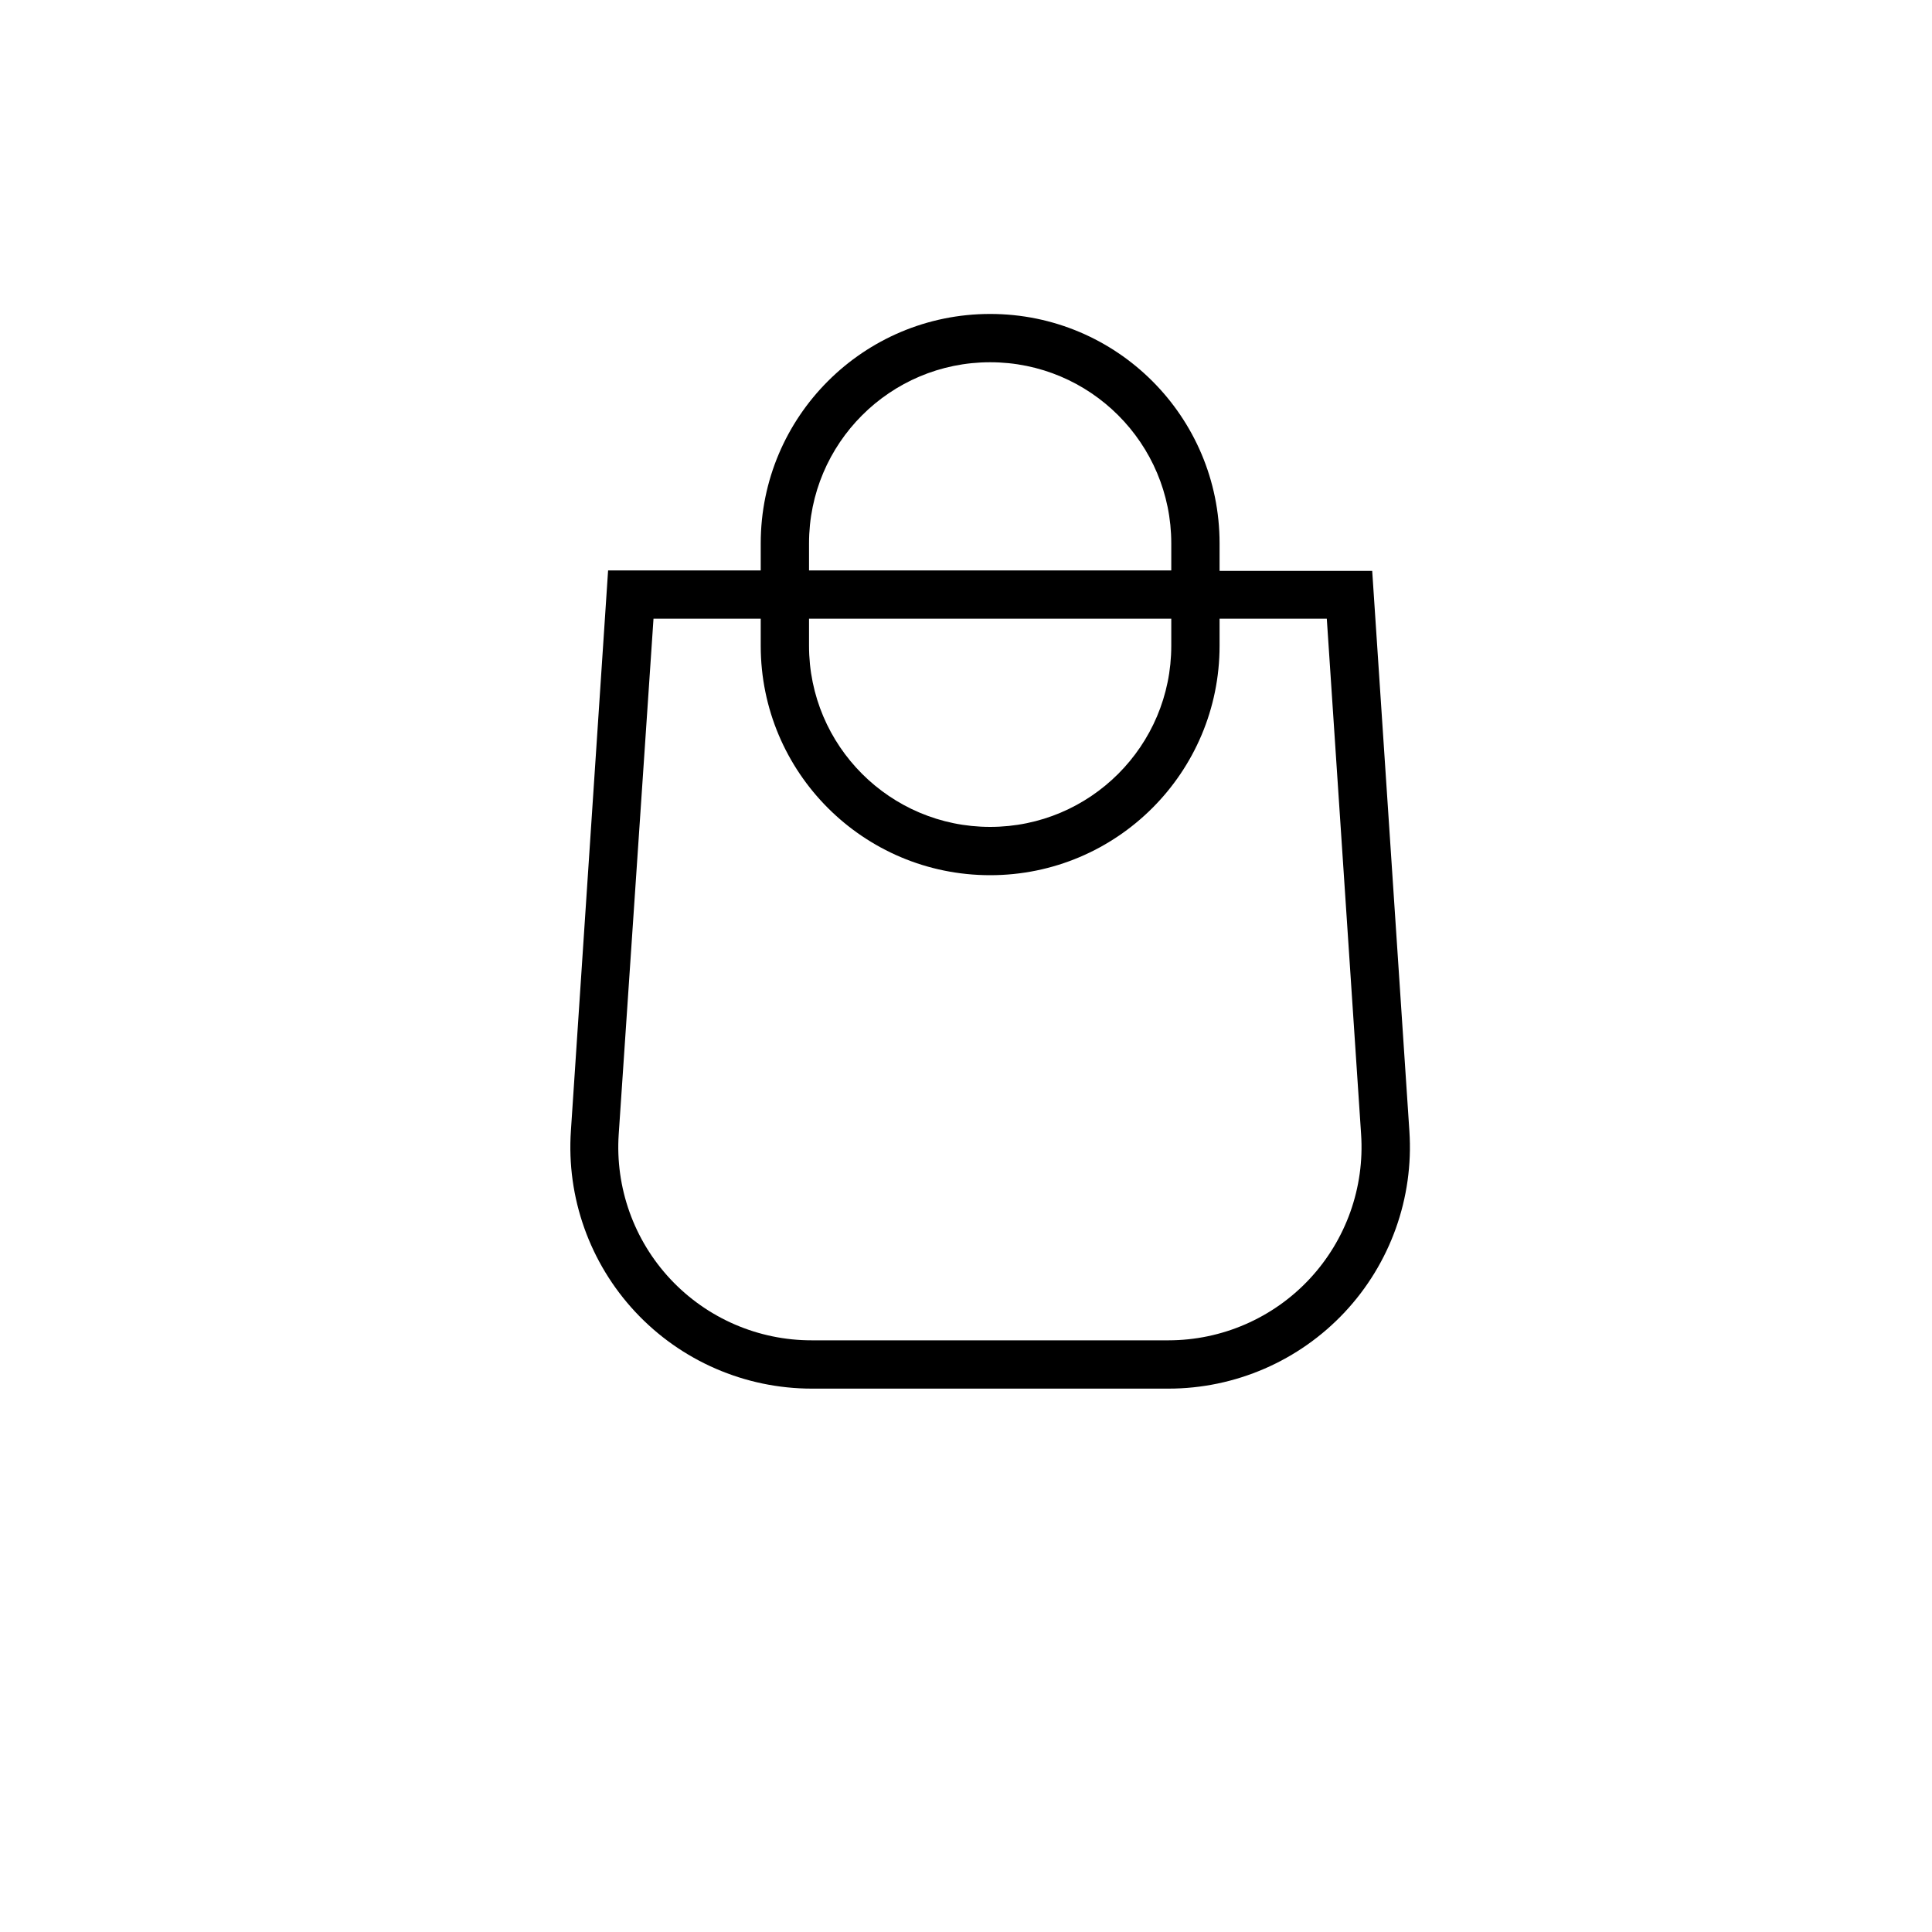
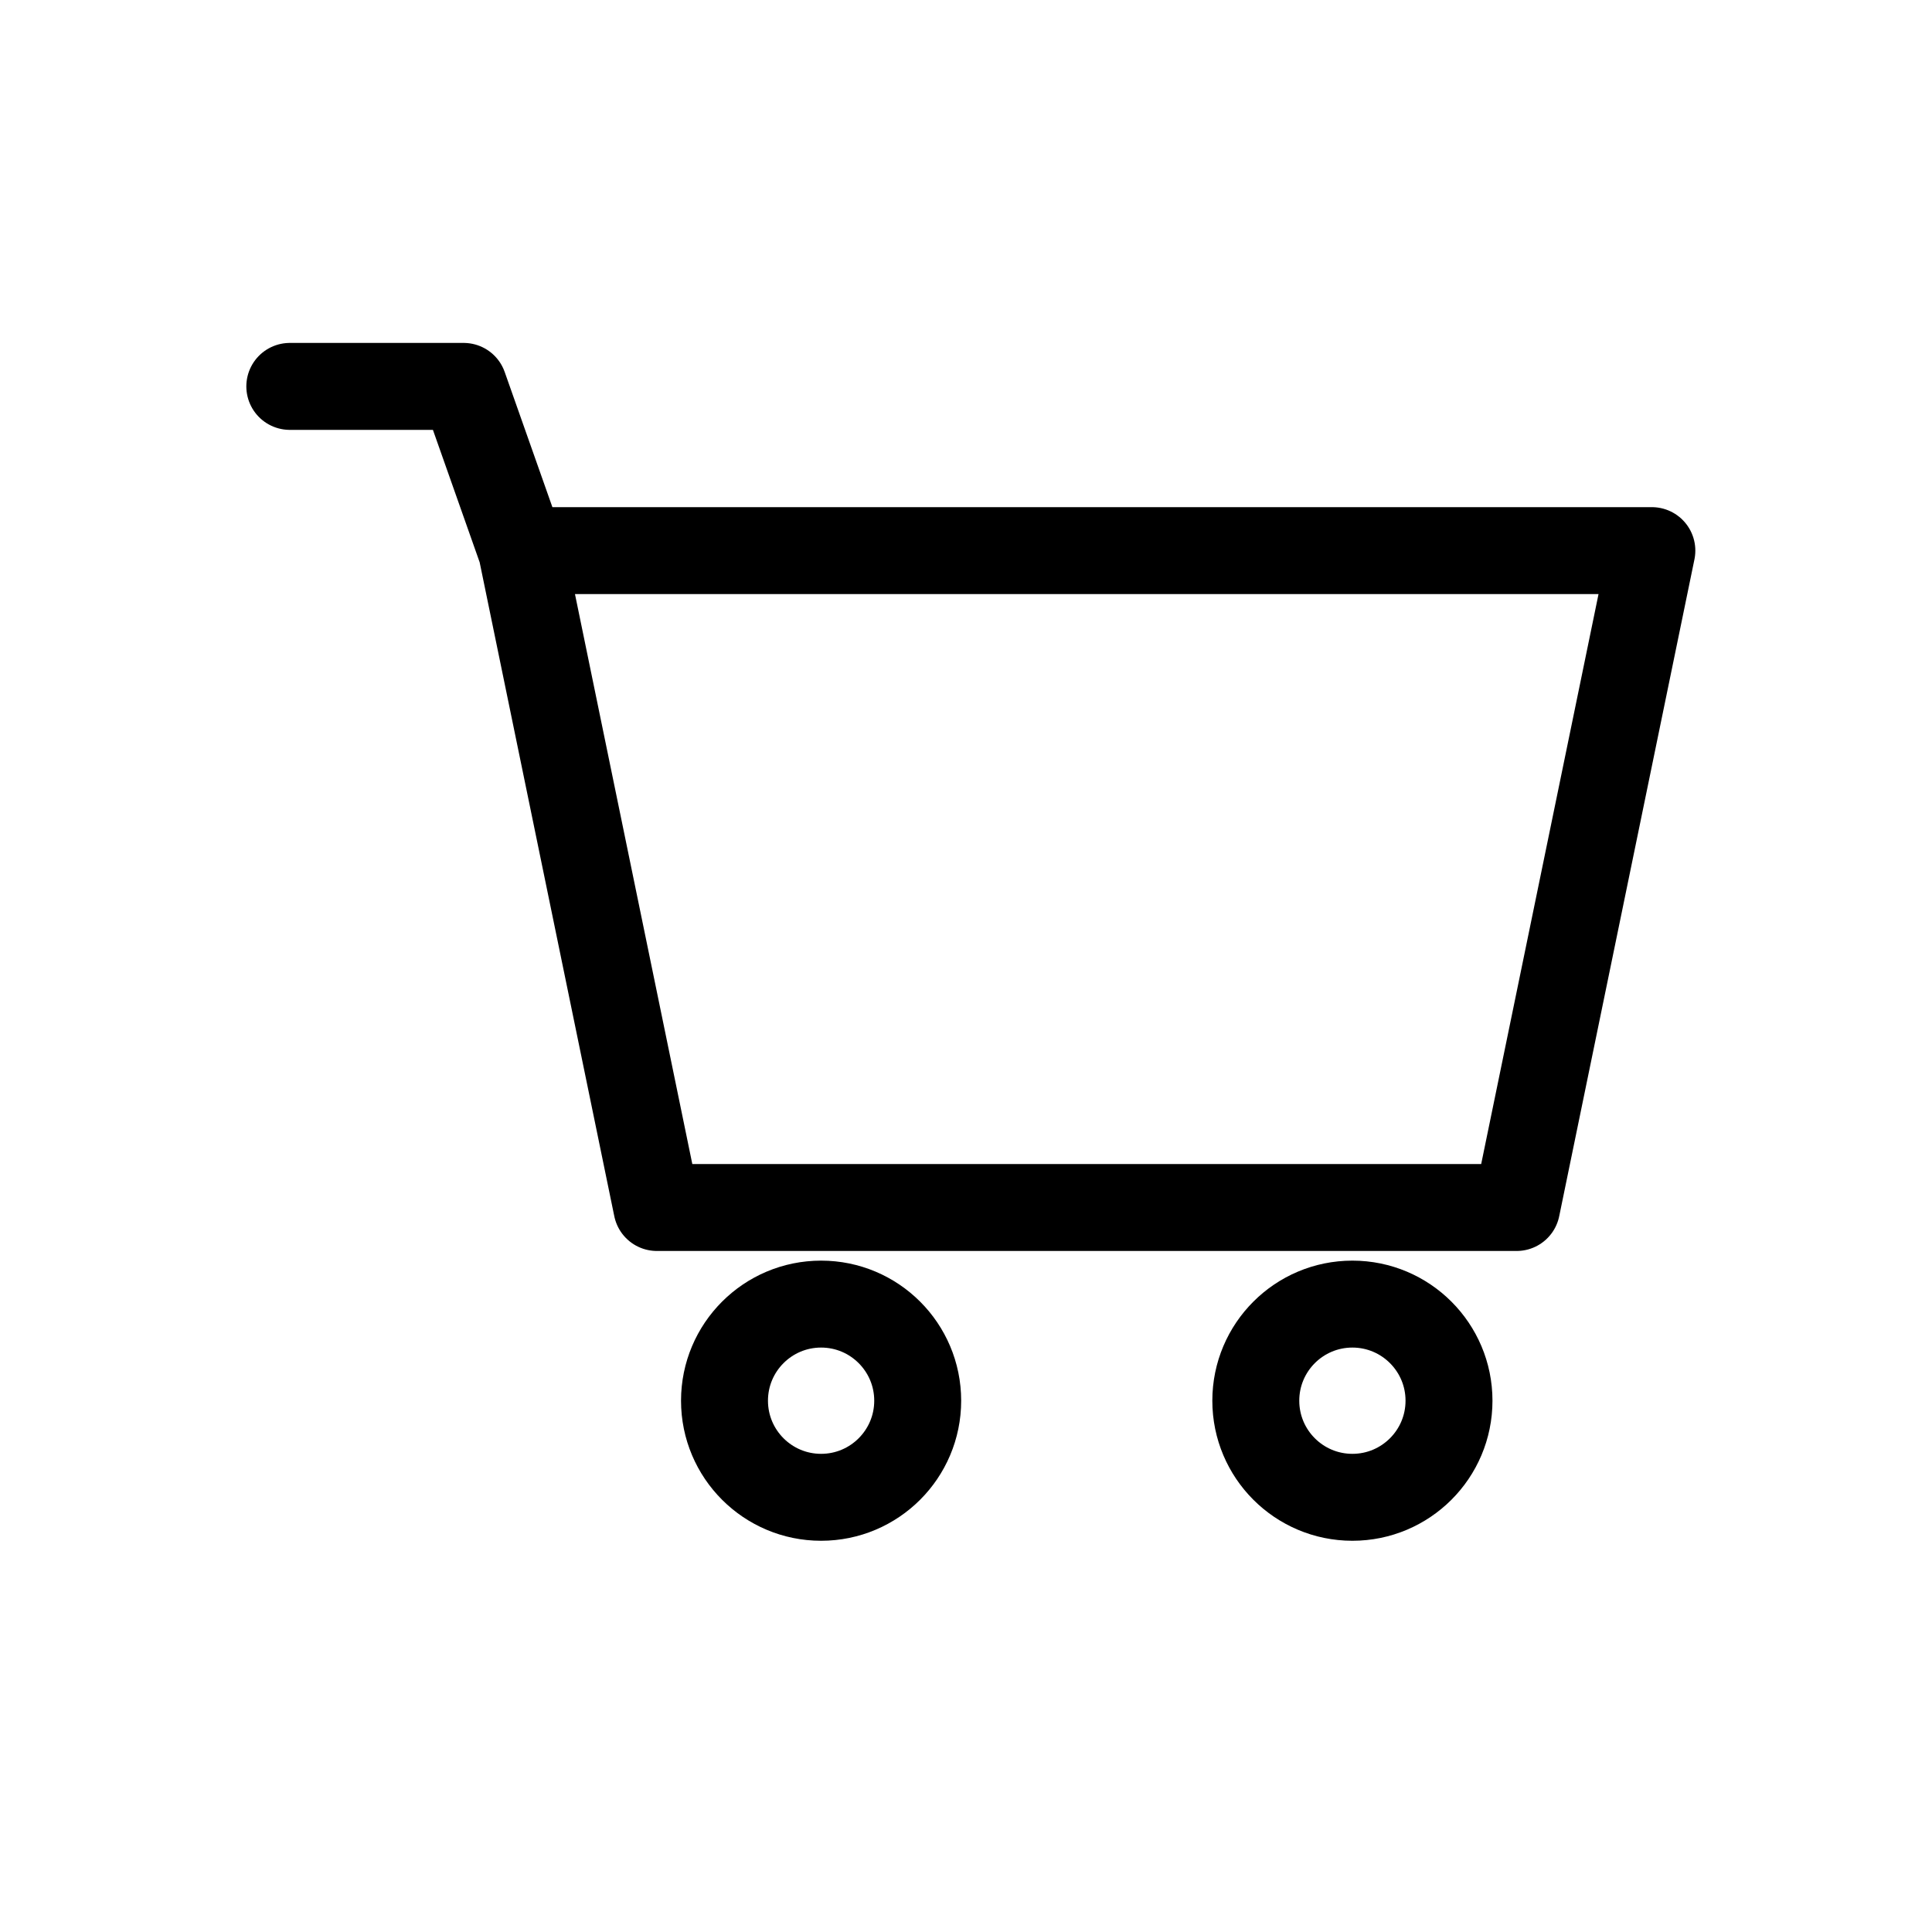
<svg xmlns="http://www.w3.org/2000/svg" fill="none" class="icon icon-cart" viewBox="0 0 40 40">
-   <path fill="currentColor" fill-rule="evenodd" d="M20.5 6.5a4.75 4.75 0 0 0-4.75 4.75v.56h-3.16l-.77 11.6a5 5 0 0 0 4.99 5.34h7.38a5 5 0 0 0 4.99-5.33l-.77-11.6h-3.16v-.57A4.75 4.75 0 0 0 20.5 6.5m3.75 5.31v-.56a3.75 3.75 0 1 0-7.5 0v.56zm-7.5 1h7.5v.56a3.75 3.75 0 1 1-7.5 0zm-1 0v.56a4.75 4.75 0 1 0 9.5 0v-.56h2.22l.71 10.67a4 4 0 0 1-3.99 4.27h-7.38a4 4 0 0 1-4-4.27l.72-10.67z" />
+   <path d="M6 8h3.6l1.2 3.4M10.8 11.4 13.6 25h17.8l2.8-13.6H10.8" stroke="currentColor" stroke-width="1.8" stroke-linecap="round" stroke-linejoin="round" />
+   <circle cx="17" cy="29" r="2" stroke="currentColor" stroke-width="1.8" />
+   <circle cx="28" cy="29" r="2" stroke="currentColor" stroke-width="1.8" />
</svg>
